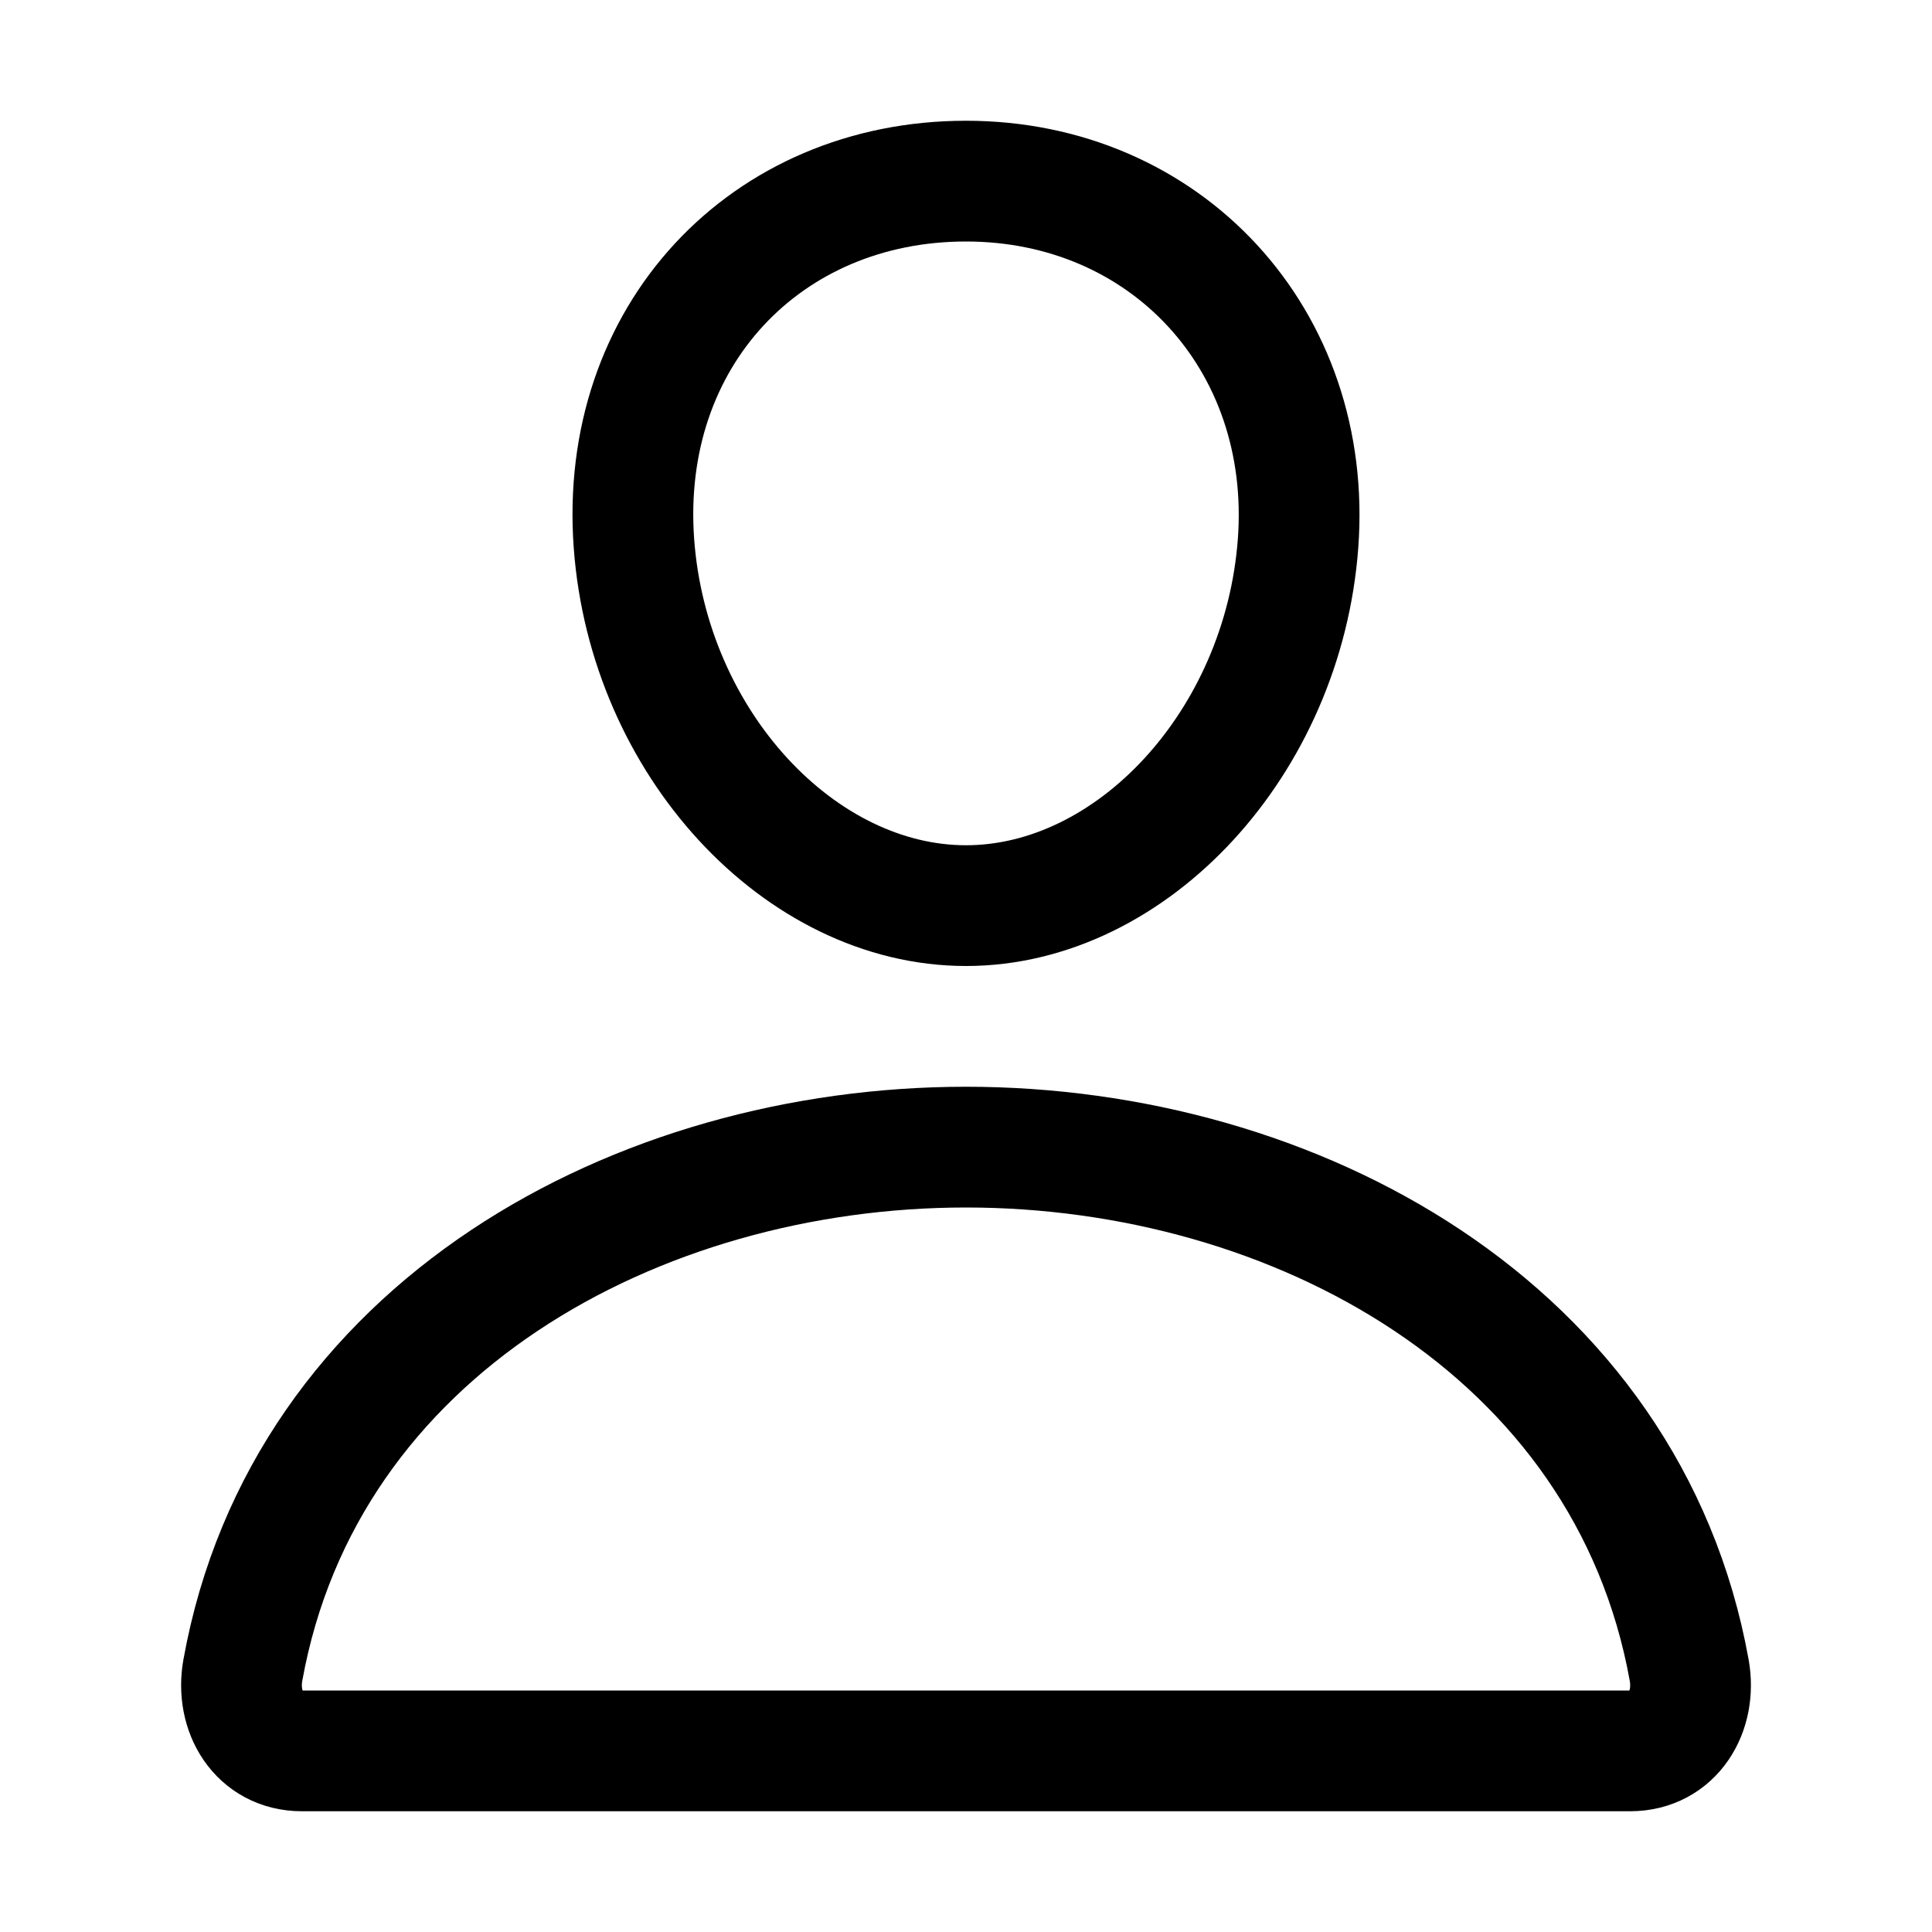
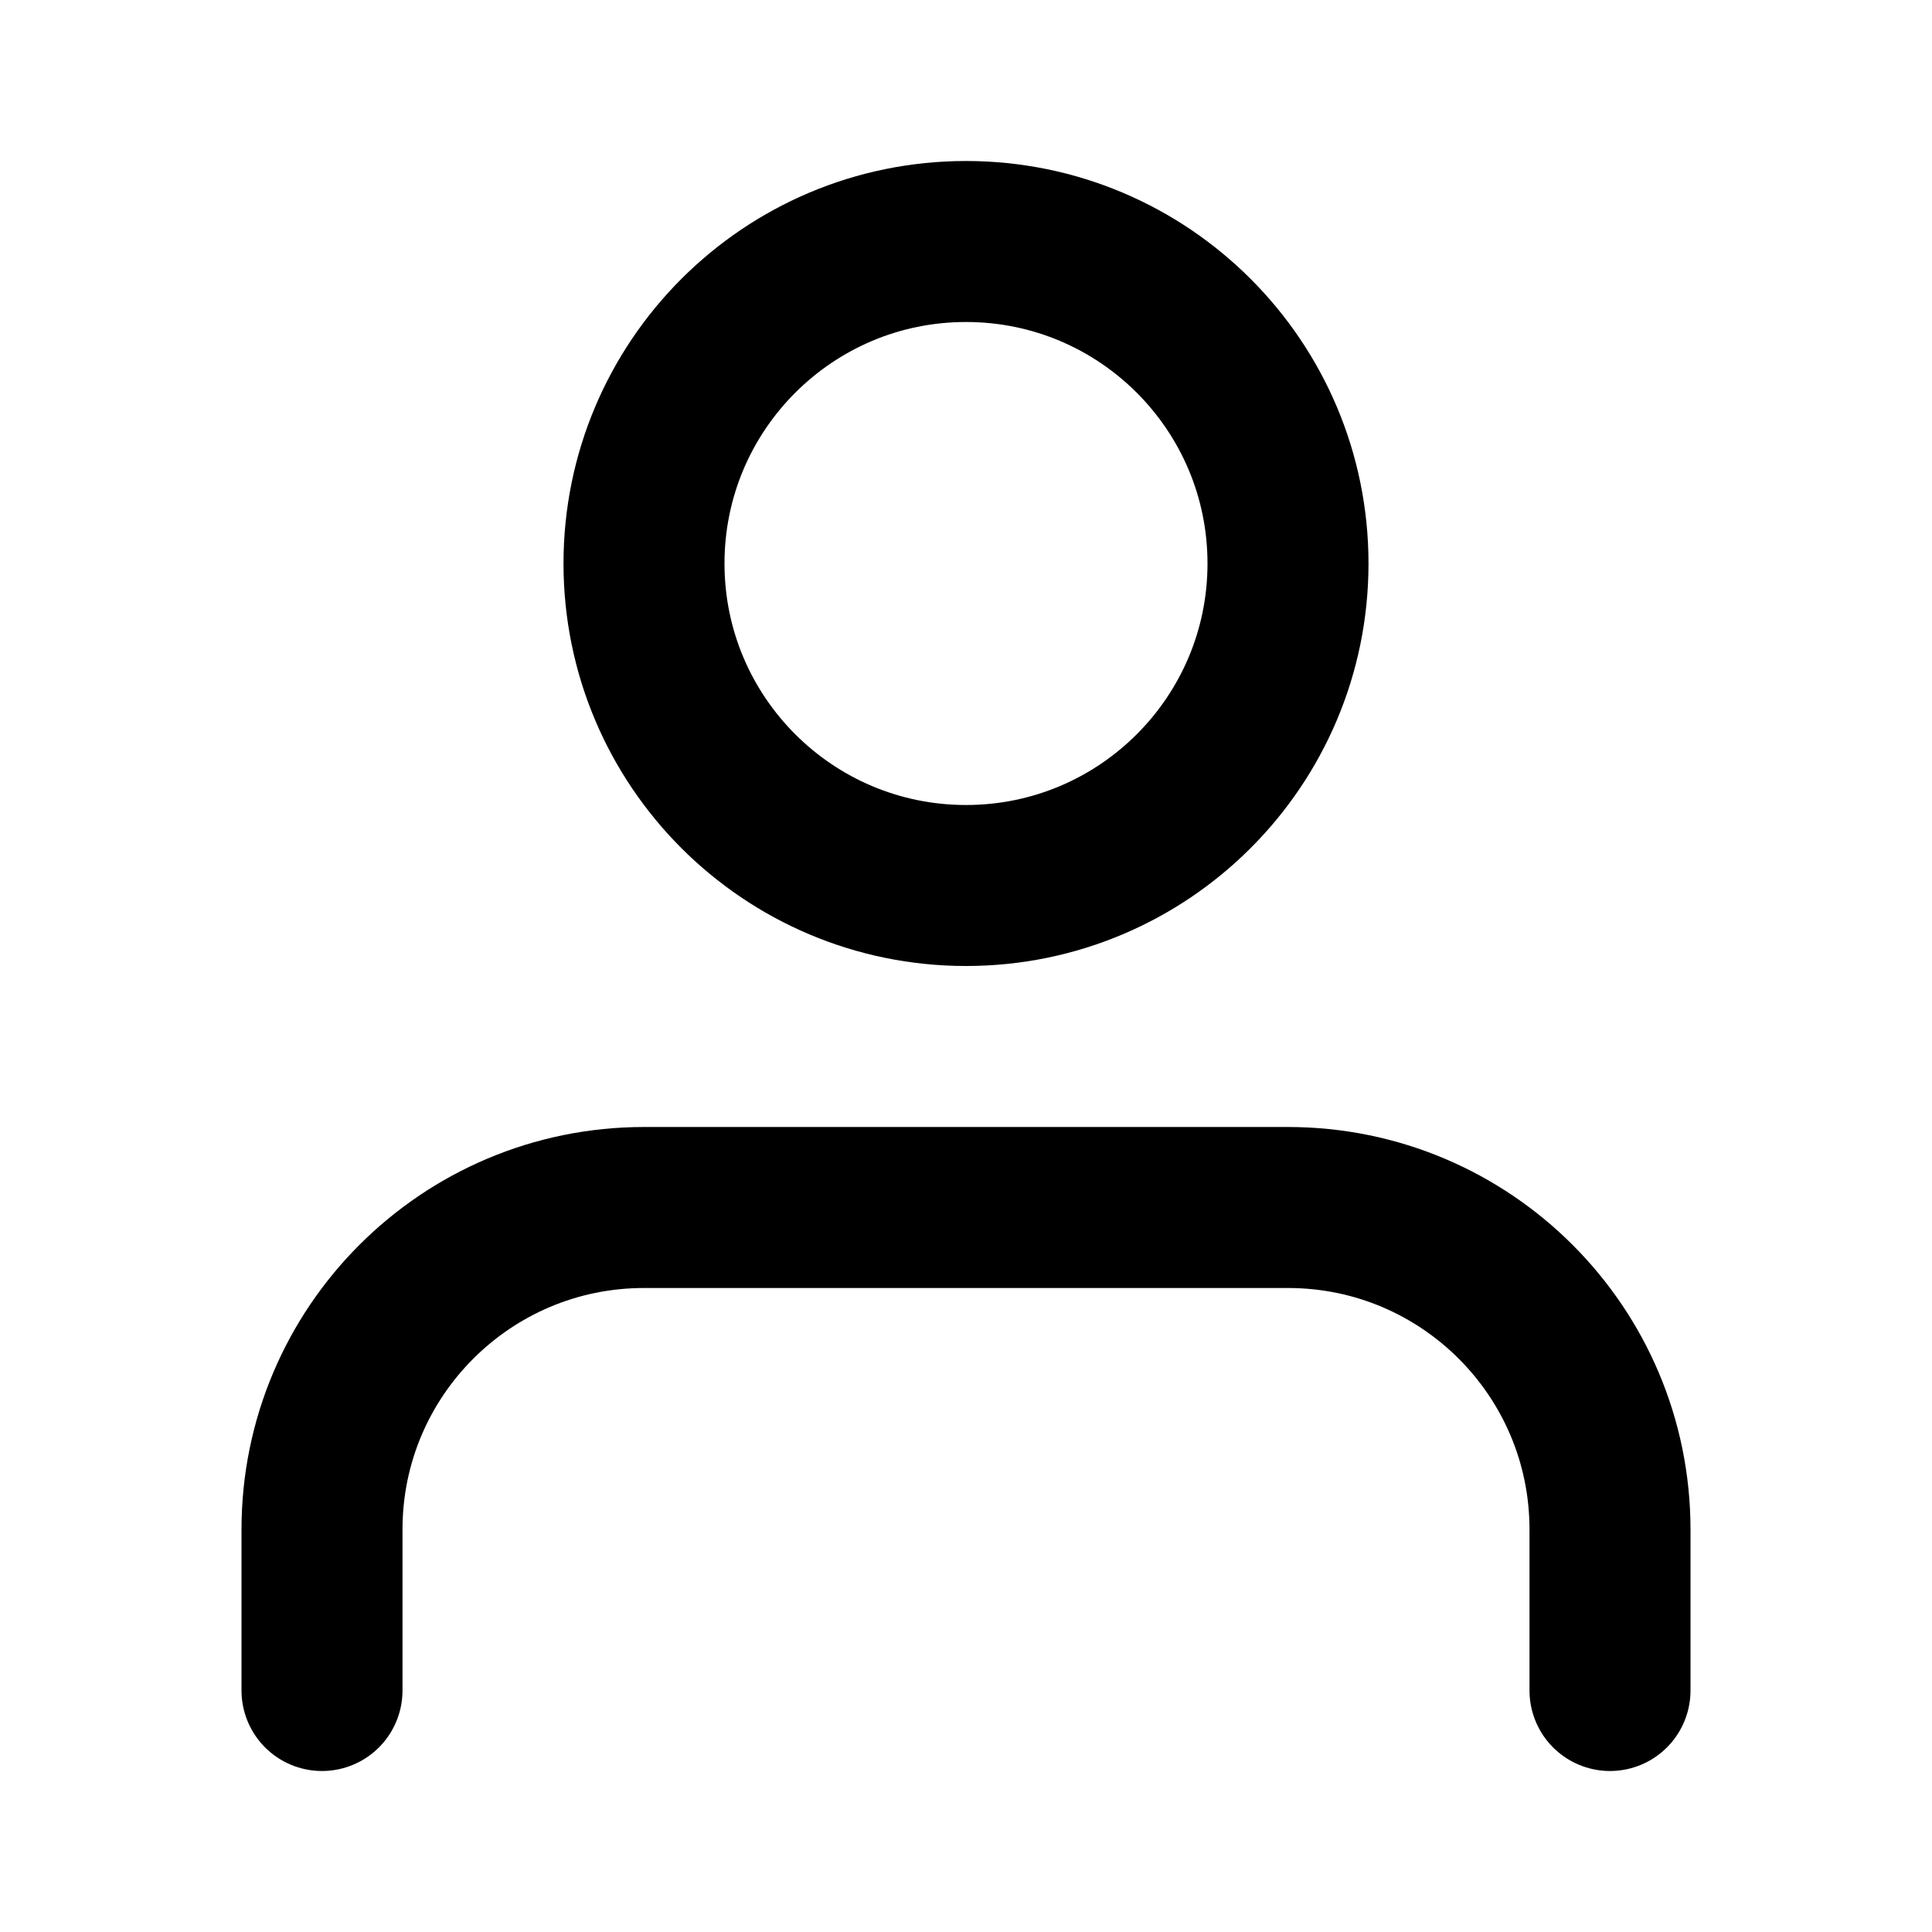
- <svg xmlns="http://www.w3.org/2000/svg" viewBox="0 0 512 512">
-   <path d="M344 144c-3.92 52.87-44 96-88 96s-84.15-43.12-88-96c-4-55 35-96 88-96s92 42 88 96z" fill="none" stroke="currentColor" stroke-linecap="round" stroke-linejoin="round" stroke-width="32" />
-   <path d="M256 304c-87 0-175.3 48-191.64 138.6C62.39 453.52 68.57 464 80 464h352c11.44 0 17.62-10.48 15.65-21.4C431.3 352 343 304 256 304z" fill="none" stroke="currentColor" stroke-miterlimit="10" stroke-width="32" />
+ <svg xmlns="http://www.w3.org/2000/svg" viewBox="0 0 24 24" fill="none" stroke="currentColor" stroke-width="2" stroke-linecap="round" stroke-linejoin="round">
+   <path d="M20 21v-2a4 4 0 0 0-4-4H8a4 4 0 0 0-4 4v2" />
+   <circle cx="12" cy="7" r="4" />
</svg>
